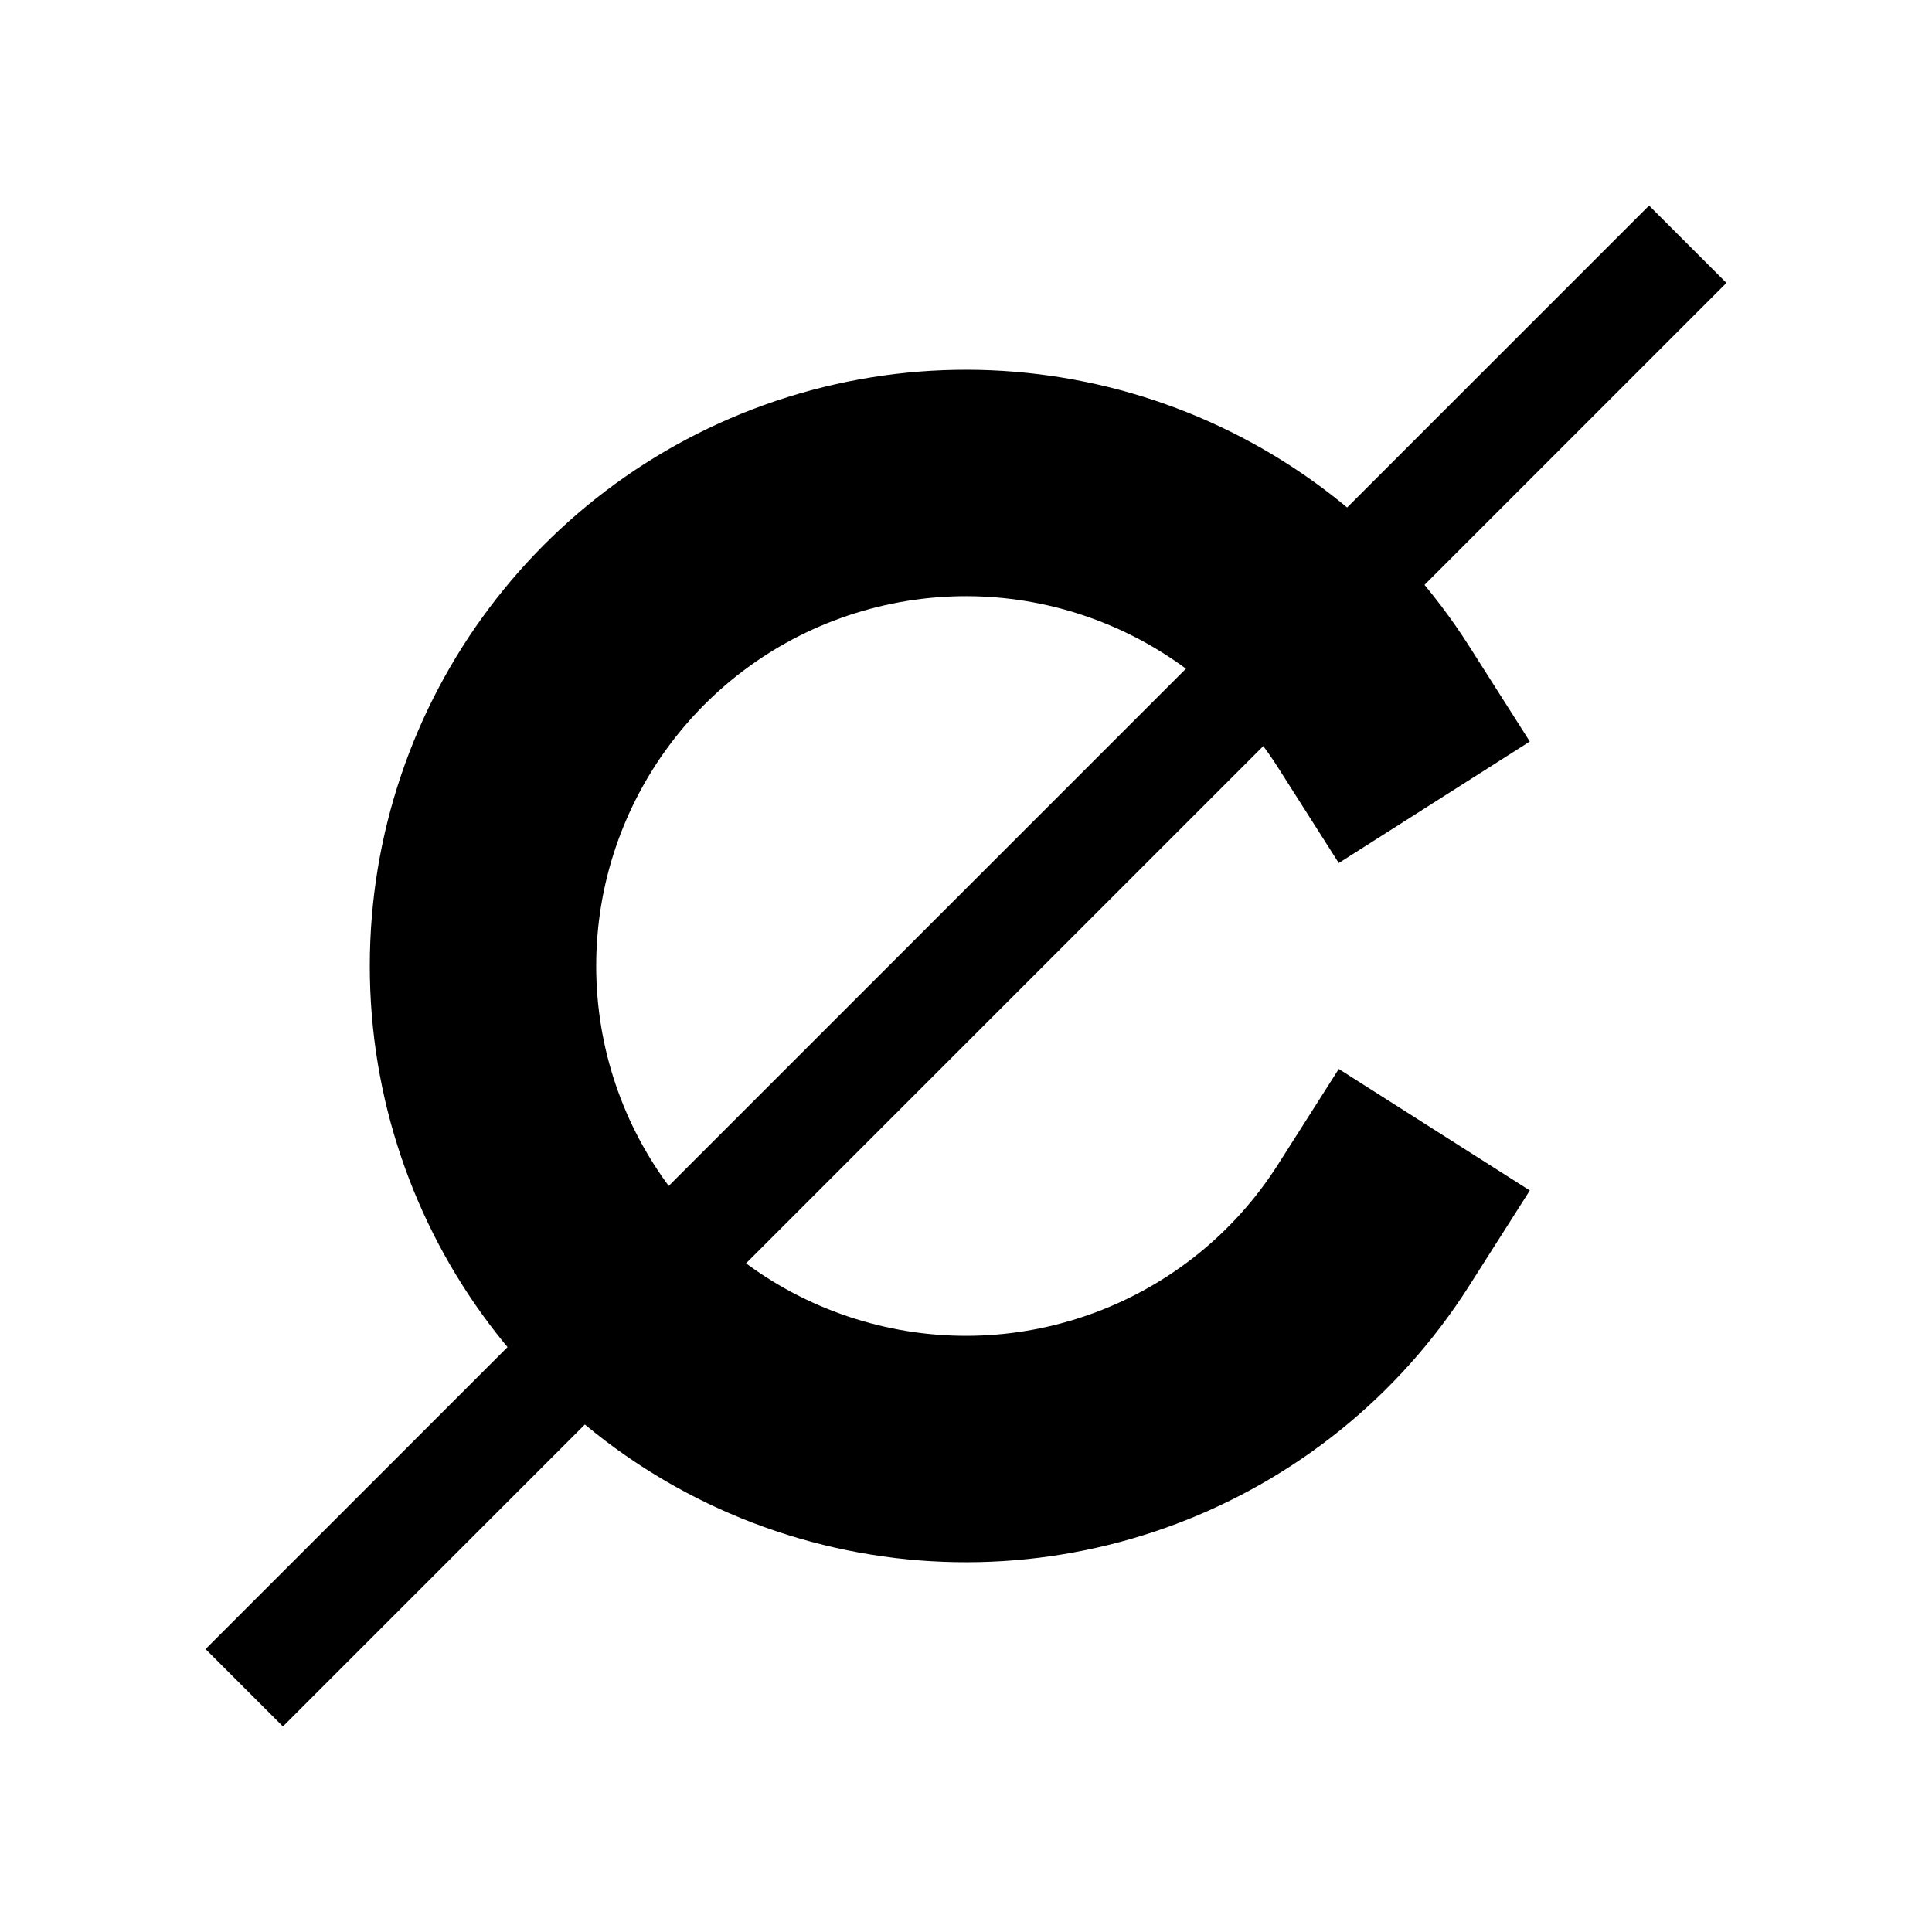
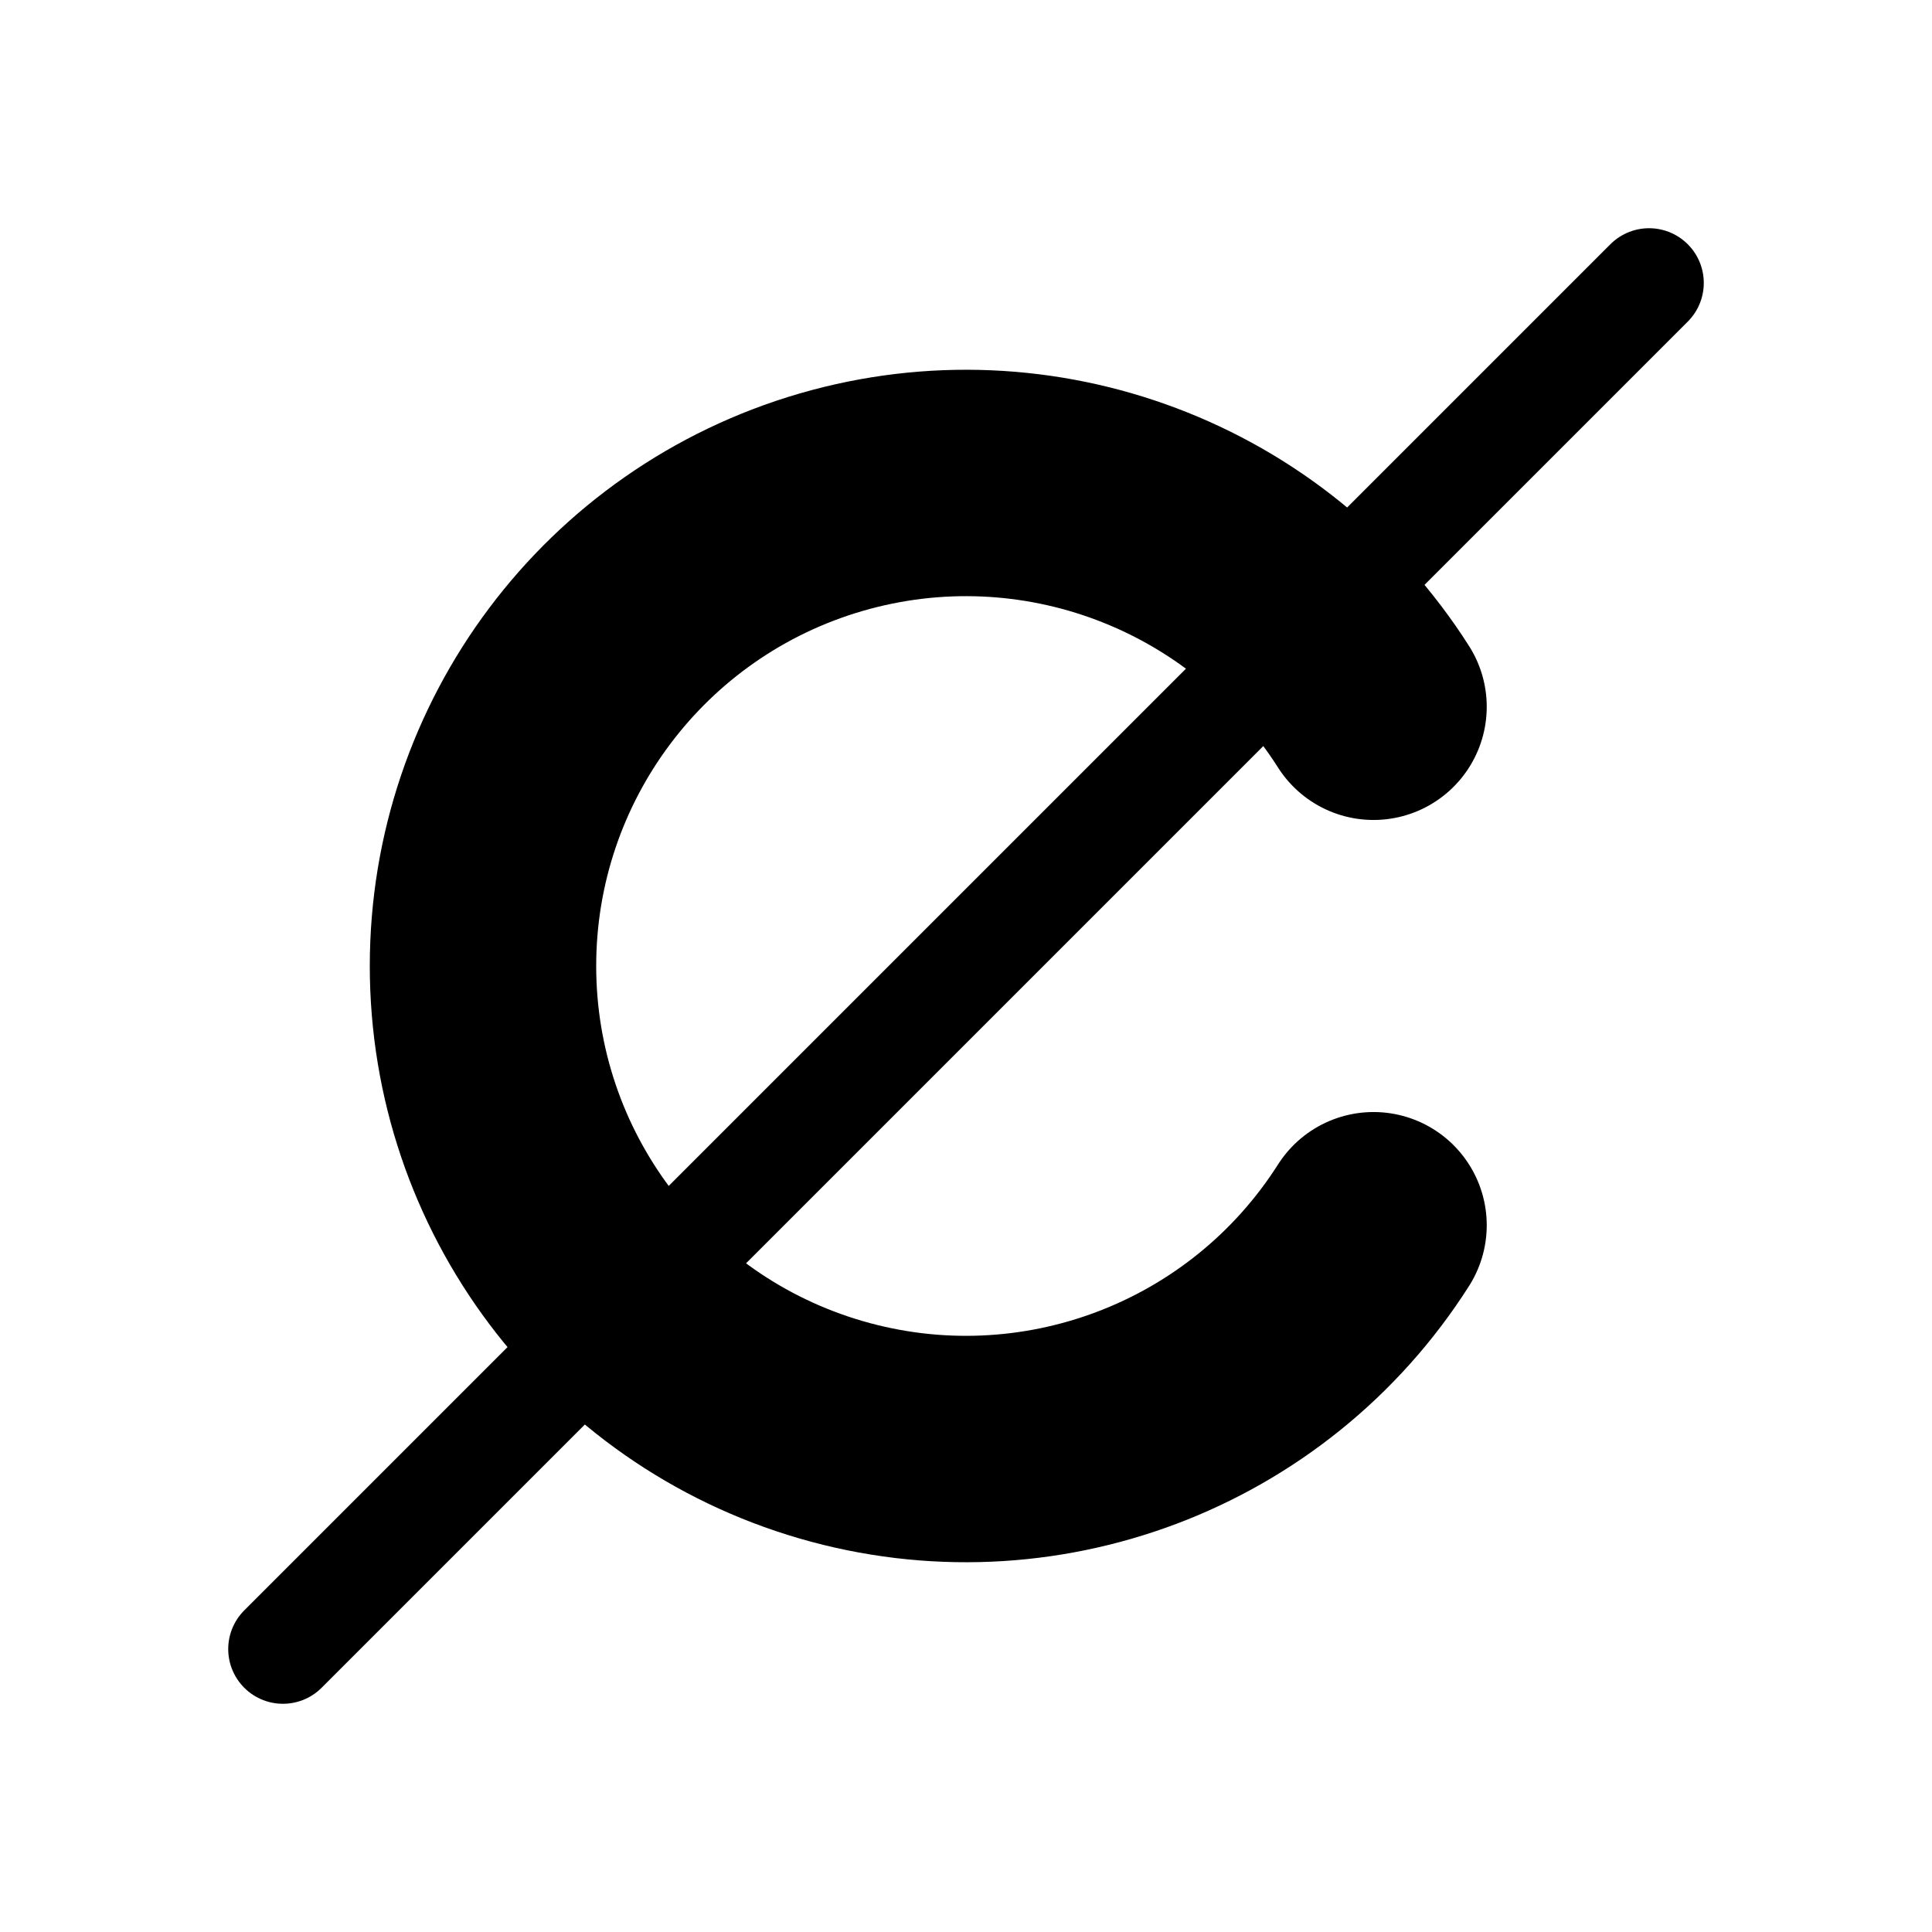
<svg xmlns="http://www.w3.org/2000/svg" viewBox="0 0 512 512">
-   <path d="m364 187.3a128 128 0 1 0 0 137.4" fill="none" stroke="#000" stroke-linecap="square" stroke-width="60" />
-   <path d="m437.02 74.98l-362.04 362.04" fill="none" stroke="#000" stroke-linecap="square" stroke-width="29" />
+   <path d="m364 187.3a128 128 0 1 0 0 137.4" fill="none" stroke="#000" stroke-linecap="round" stroke-width="60" />
+   <path d="m437.02 74.98l-362.04 362.04" fill="none" stroke="#000" stroke-linecap="round" stroke-width="29" />
</svg>
